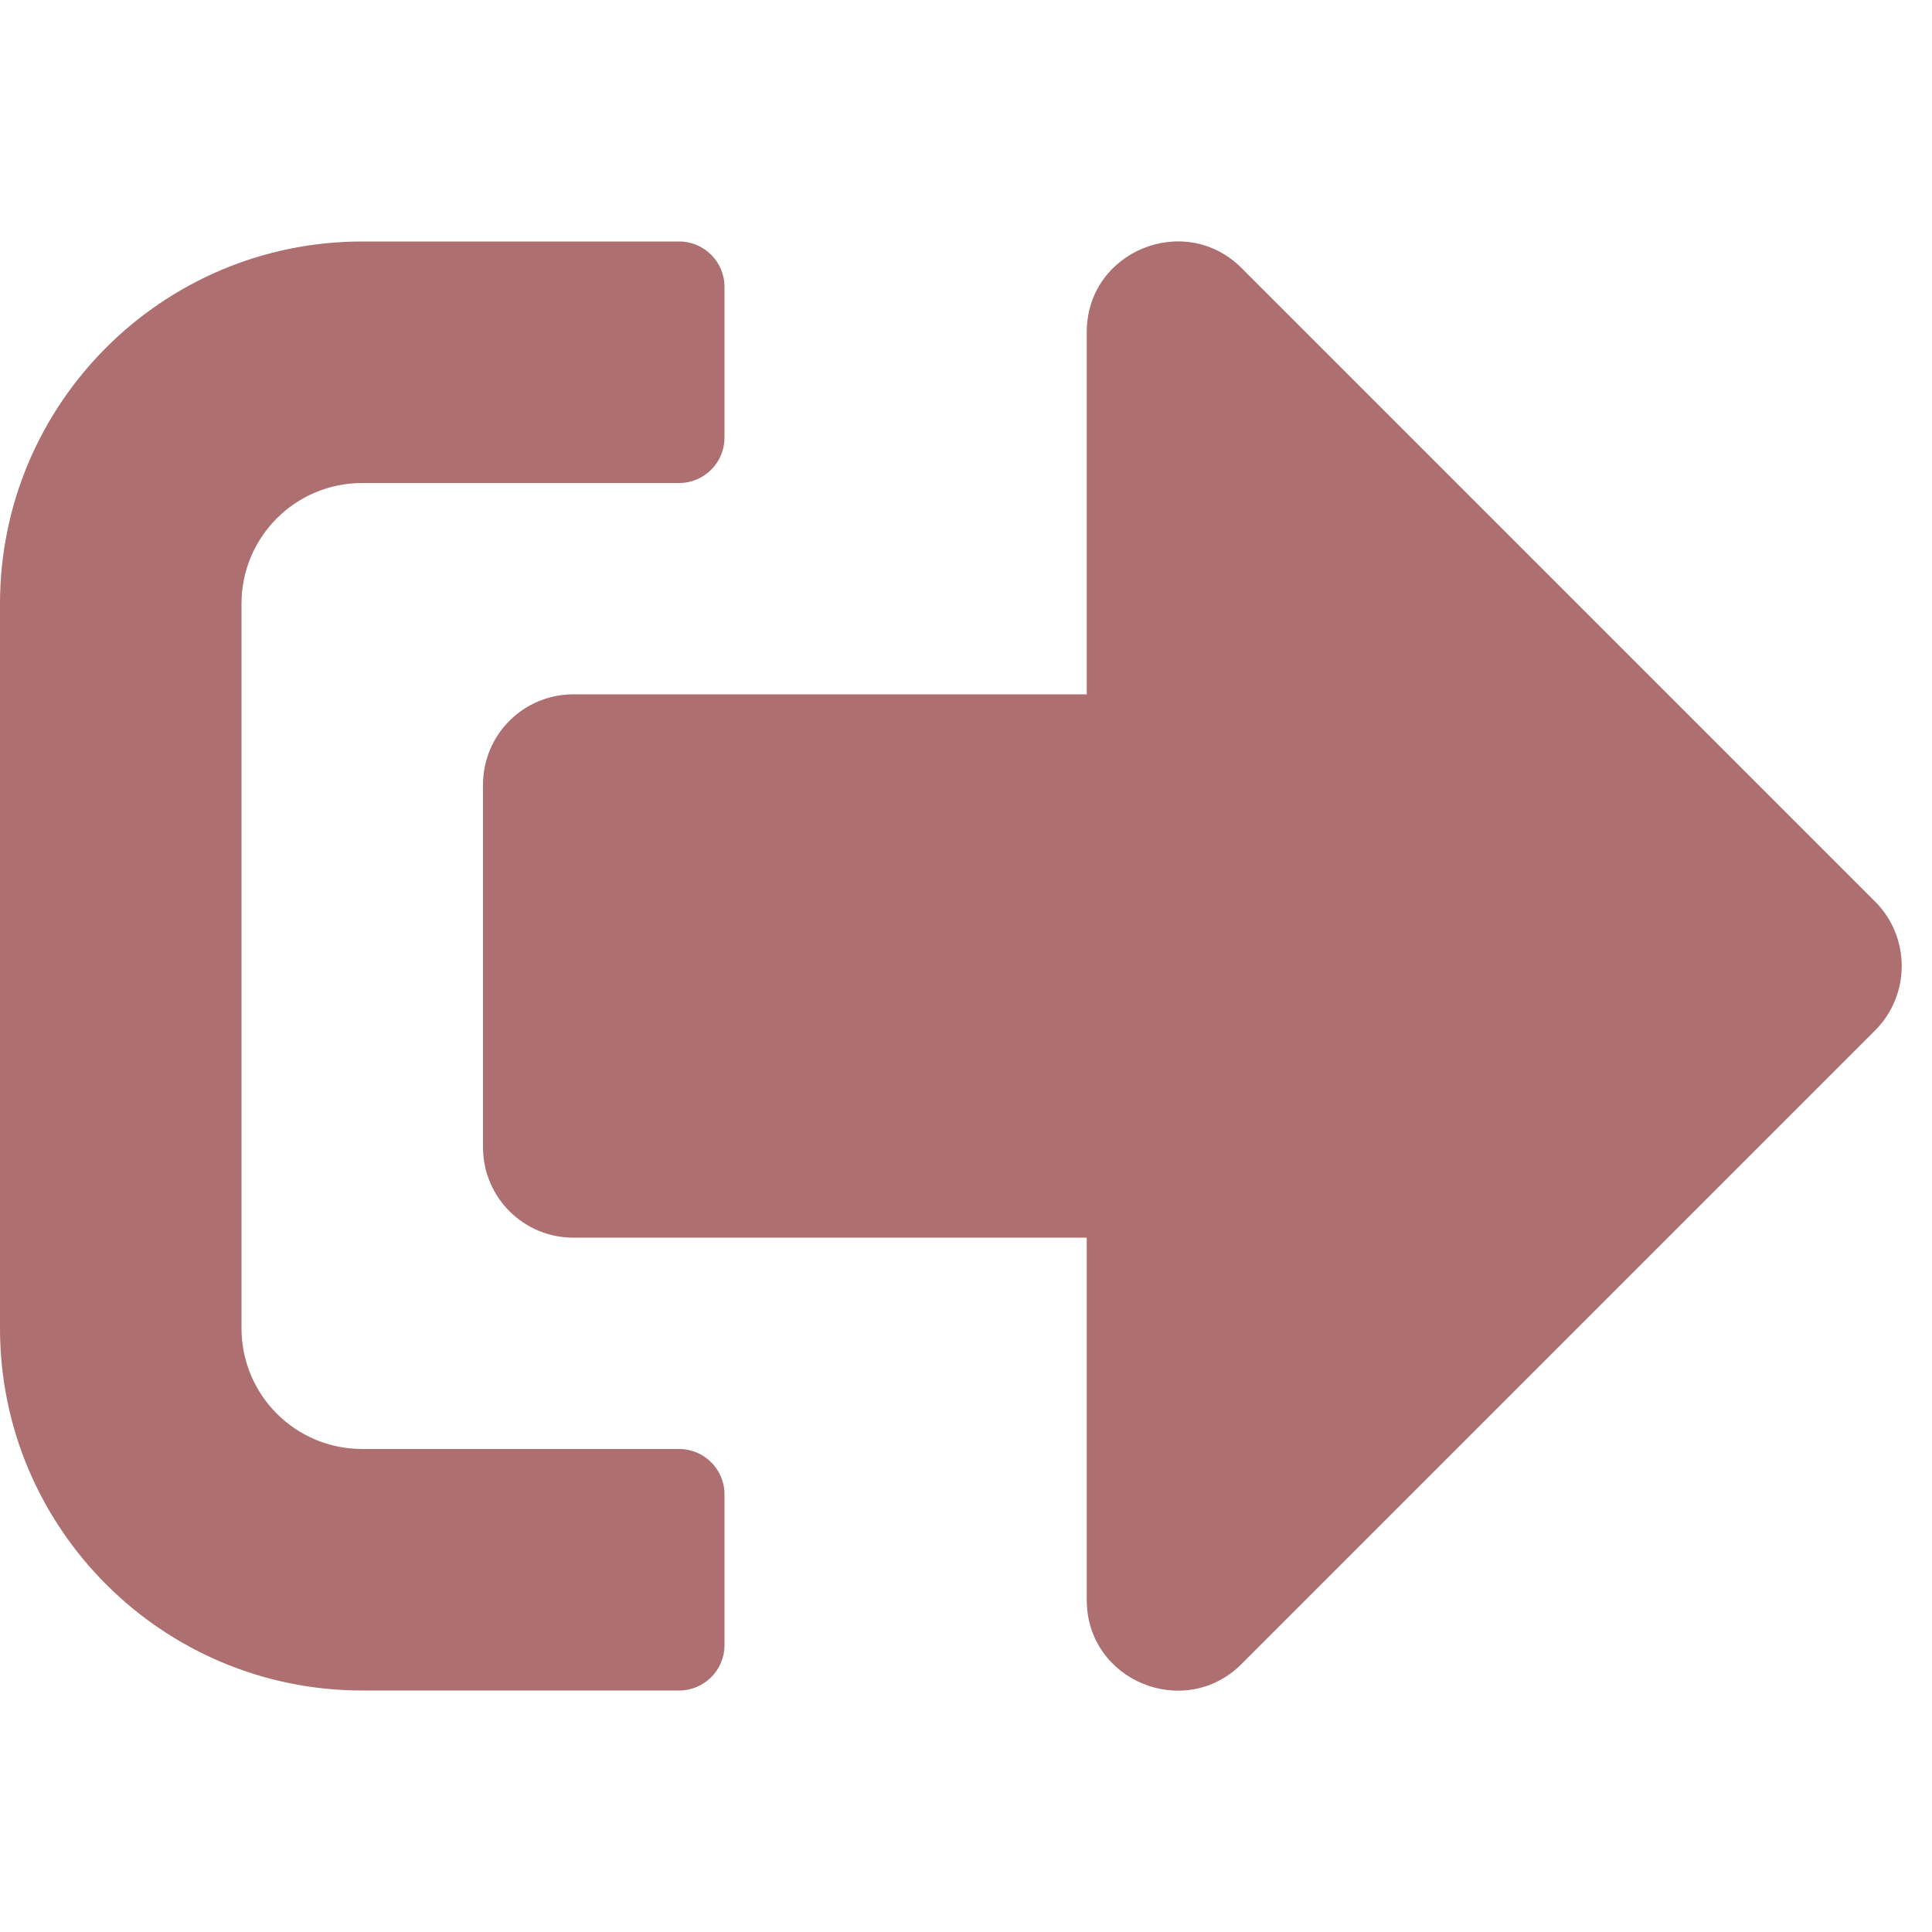
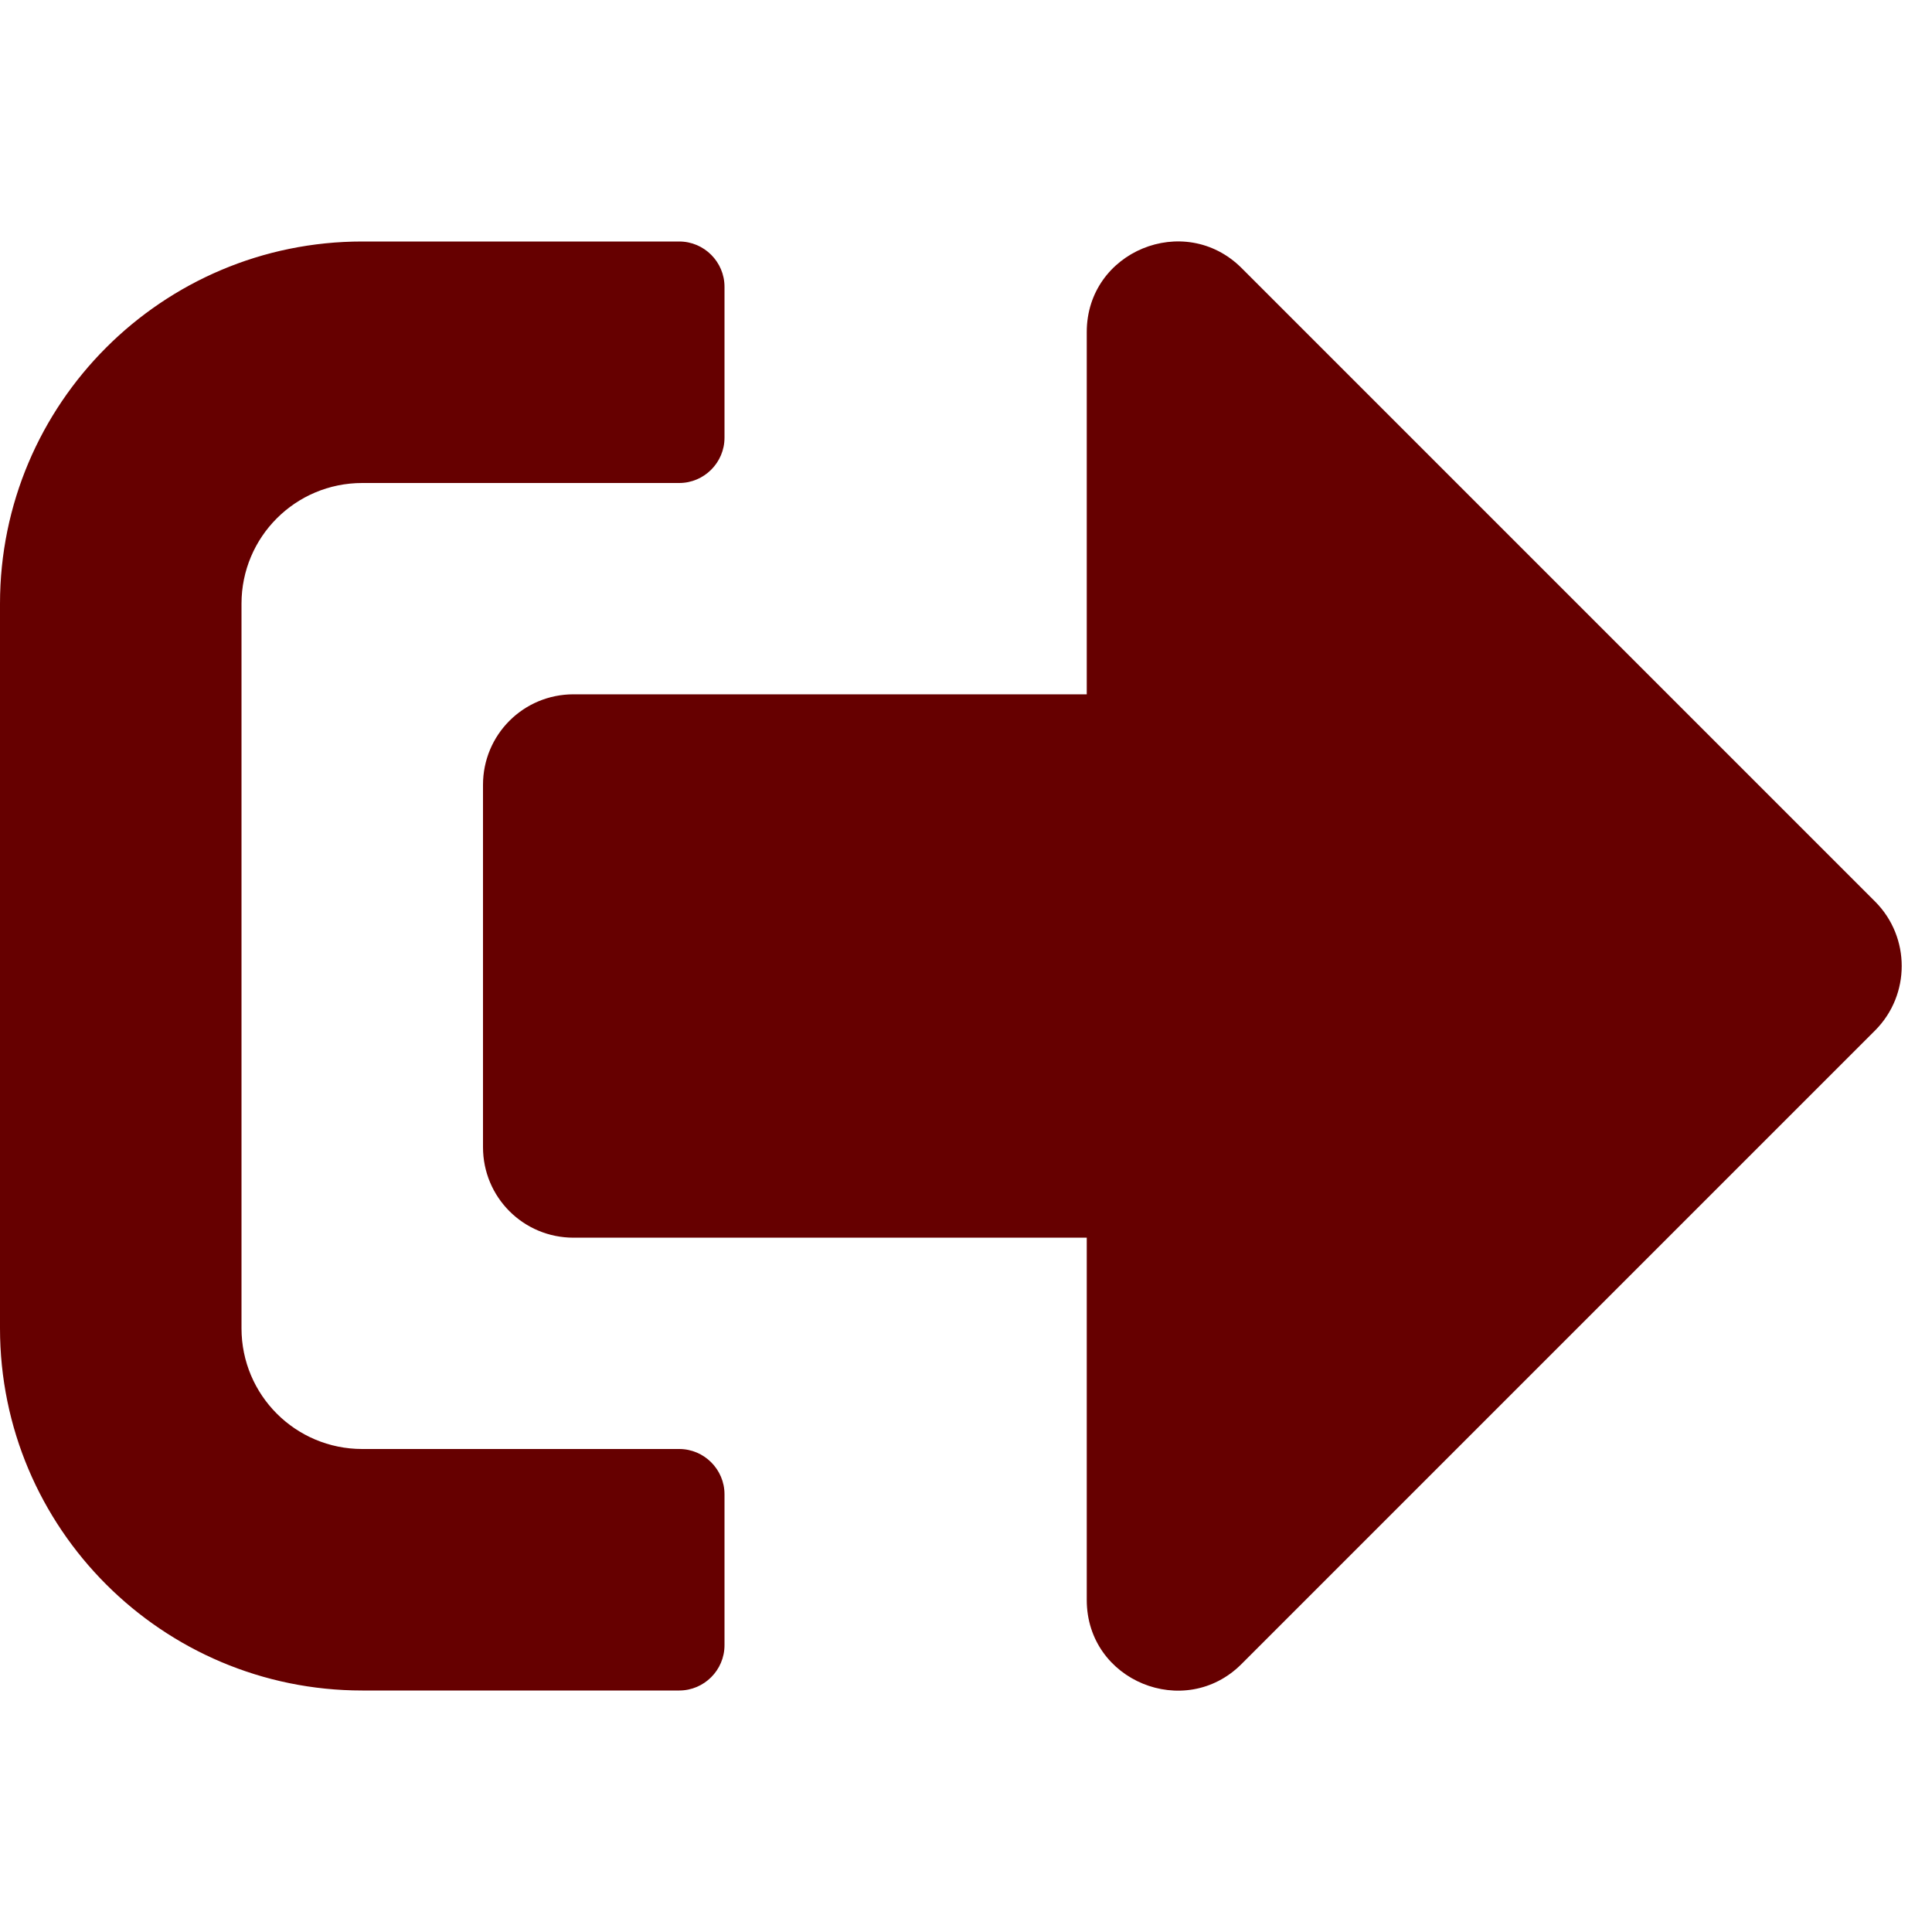
<svg xmlns="http://www.w3.org/2000/svg" aria-hidden="true" data-prefix="fas" data-icon="sign-out-alt" class="svg-inline--fa fa-sign-out-alt fa-w-16" role="img" viewBox="0 0 512 512">
-   <path fill="#ad6f6f" d="M497 273L329 441c-15 15-41 4.5-41-17v-96H152c-13.3 0-24-10.7-24-24v-96c0-13.3 10.7-24 24-24h136V88c0-21.4 25.9-32 41-17l168 168c9.3 9.4 9.3 24.6 0 34zM192 436v-40c0-6.6-5.4-12-12-12H96c-17.7 0-32-14.3-32-32V160c0-17.7 14.3-32 32-32h84c6.6 0 12-5.4 12-12V76c0-6.6-5.4-12-12-12H96c-53 0-96 43-96 96v192c0 53 43 96 96 96h84c6.6 0 12-5.4 12-12z" />
+   <path fill="#660000" d="M497 273L329 441c-15 15-41 4.5-41-17v-96H152c-13.3 0-24-10.7-24-24v-96c0-13.3 10.7-24 24-24h136V88c0-21.4 25.9-32 41-17l168 168c9.3 9.4 9.3 24.6 0 34zM192 436v-40c0-6.6-5.4-12-12-12H96c-17.7 0-32-14.3-32-32V160c0-17.7 14.3-32 32-32h84c6.6 0 12-5.4 12-12V76c0-6.6-5.4-12-12-12H96c-53 0-96 43-96 96v192c0 53 43 96 96 96h84c6.6 0 12-5.4 12-12z" />
</svg>
